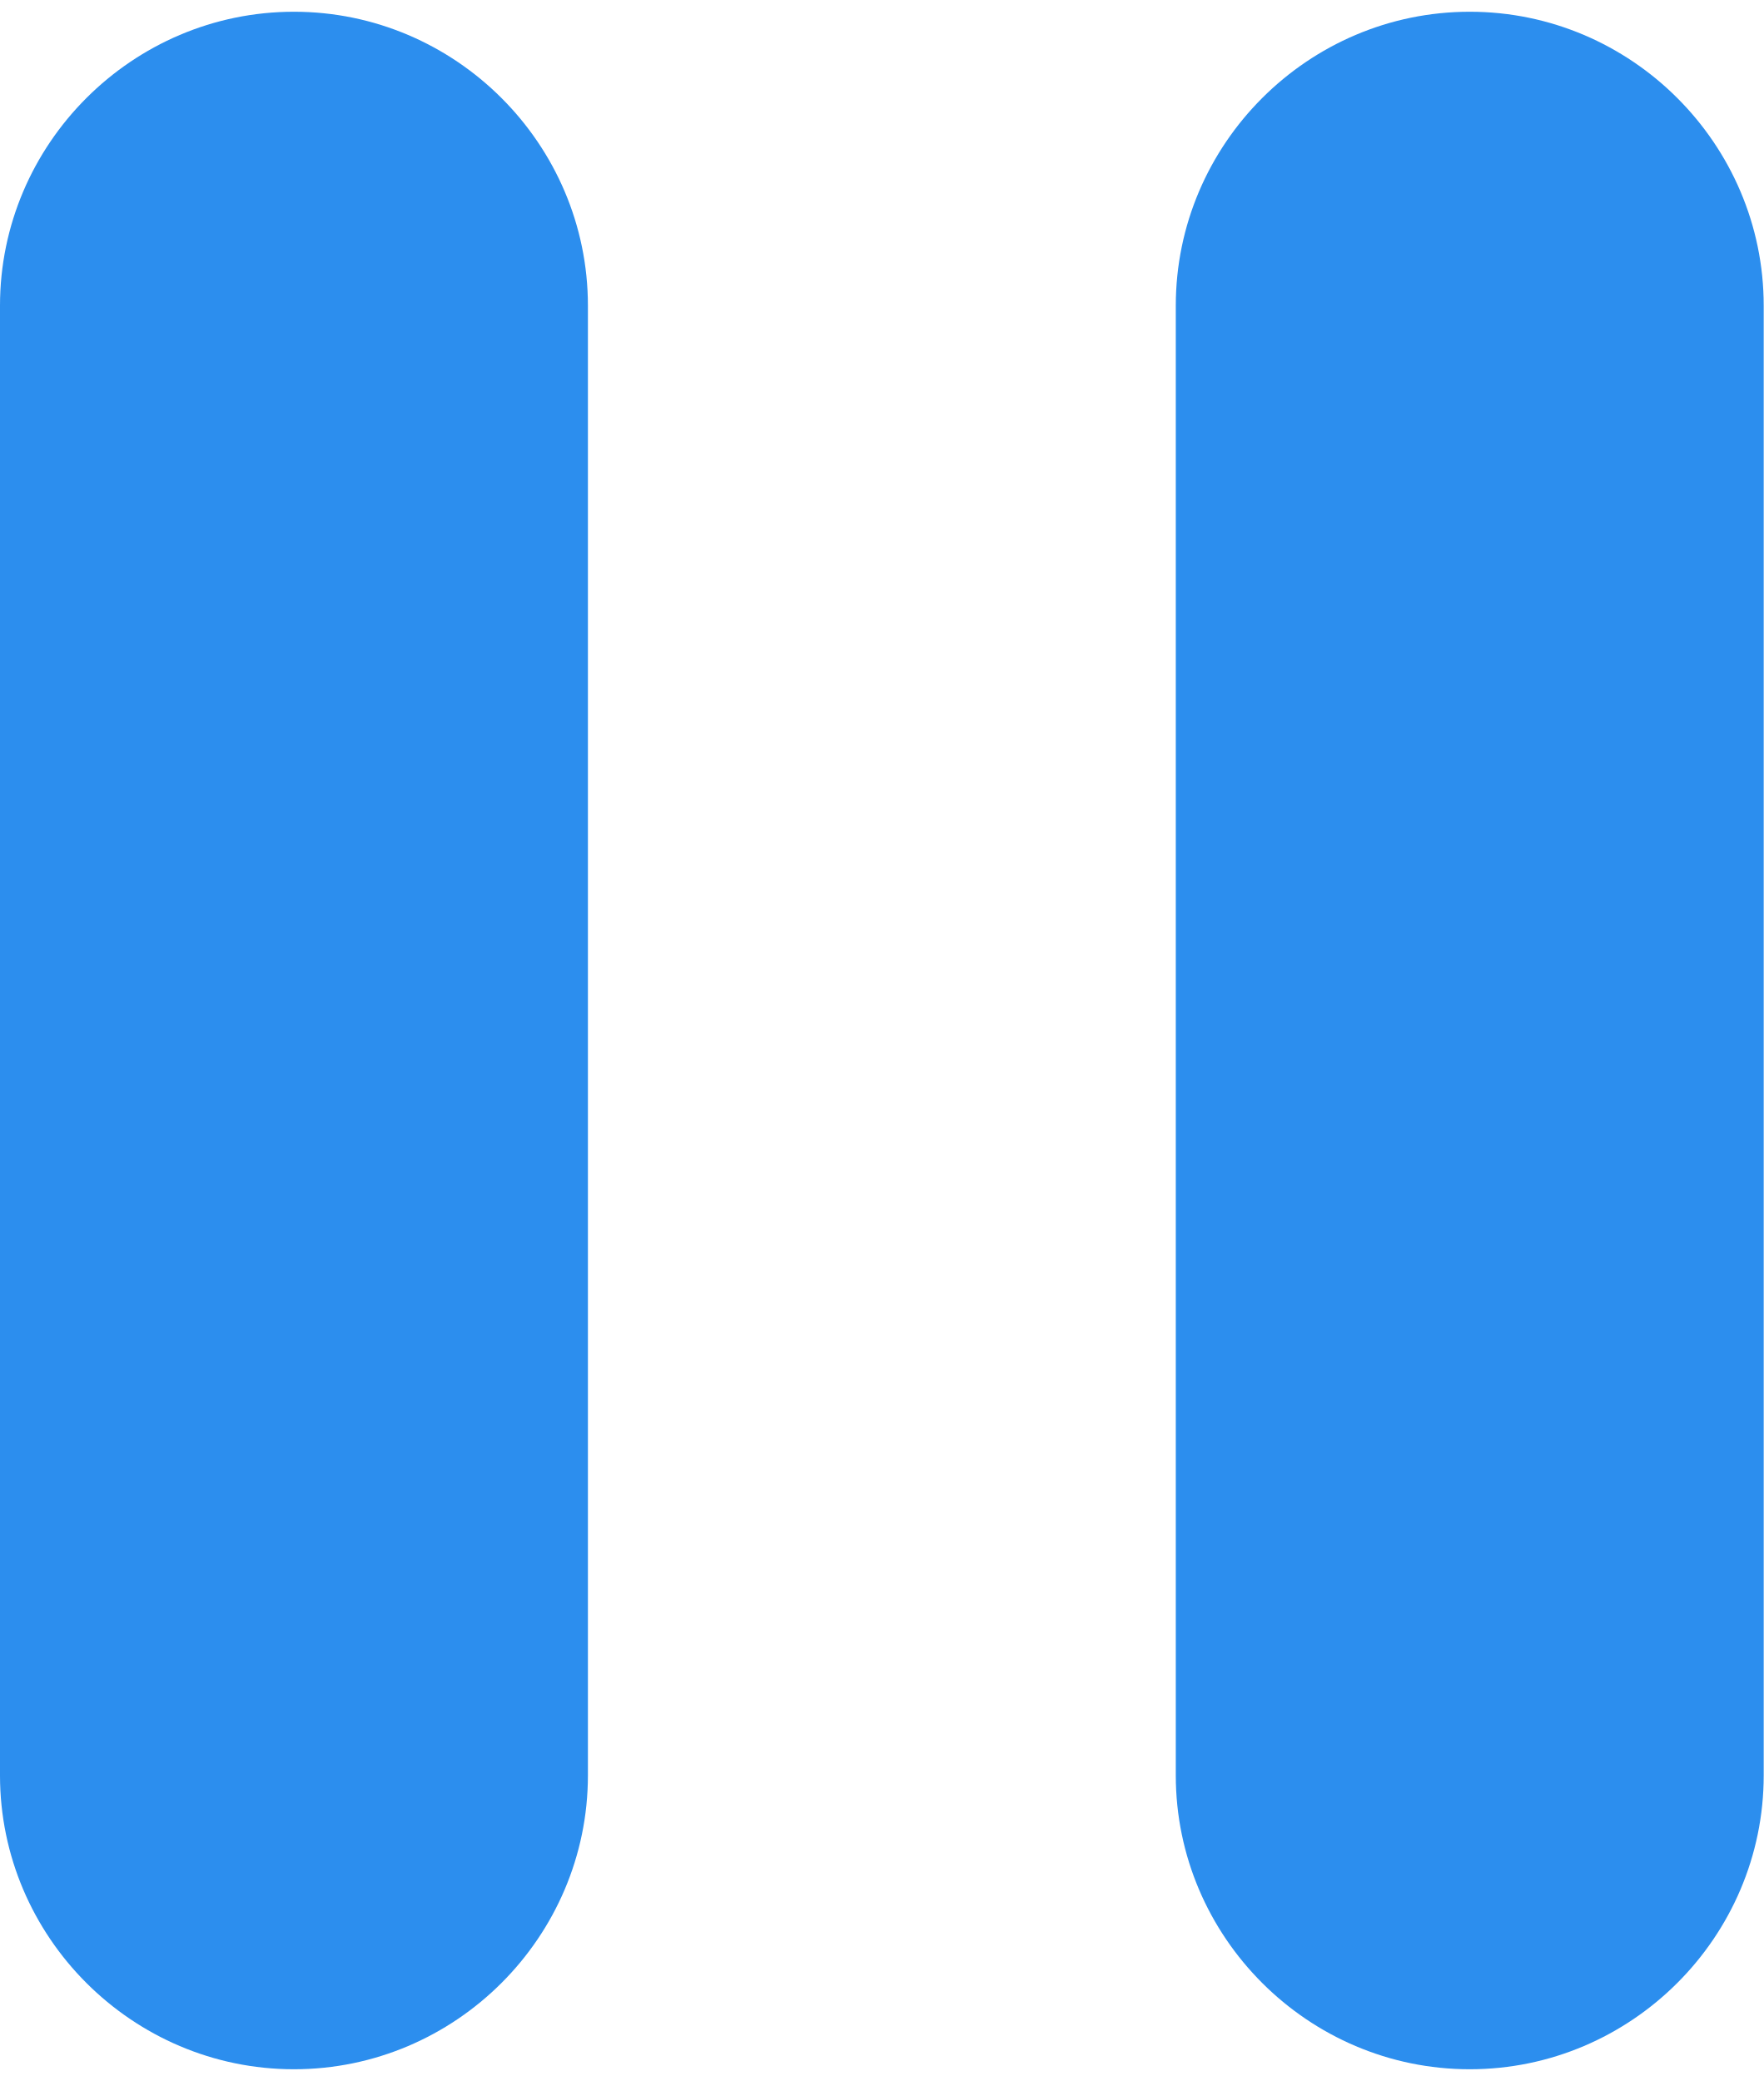
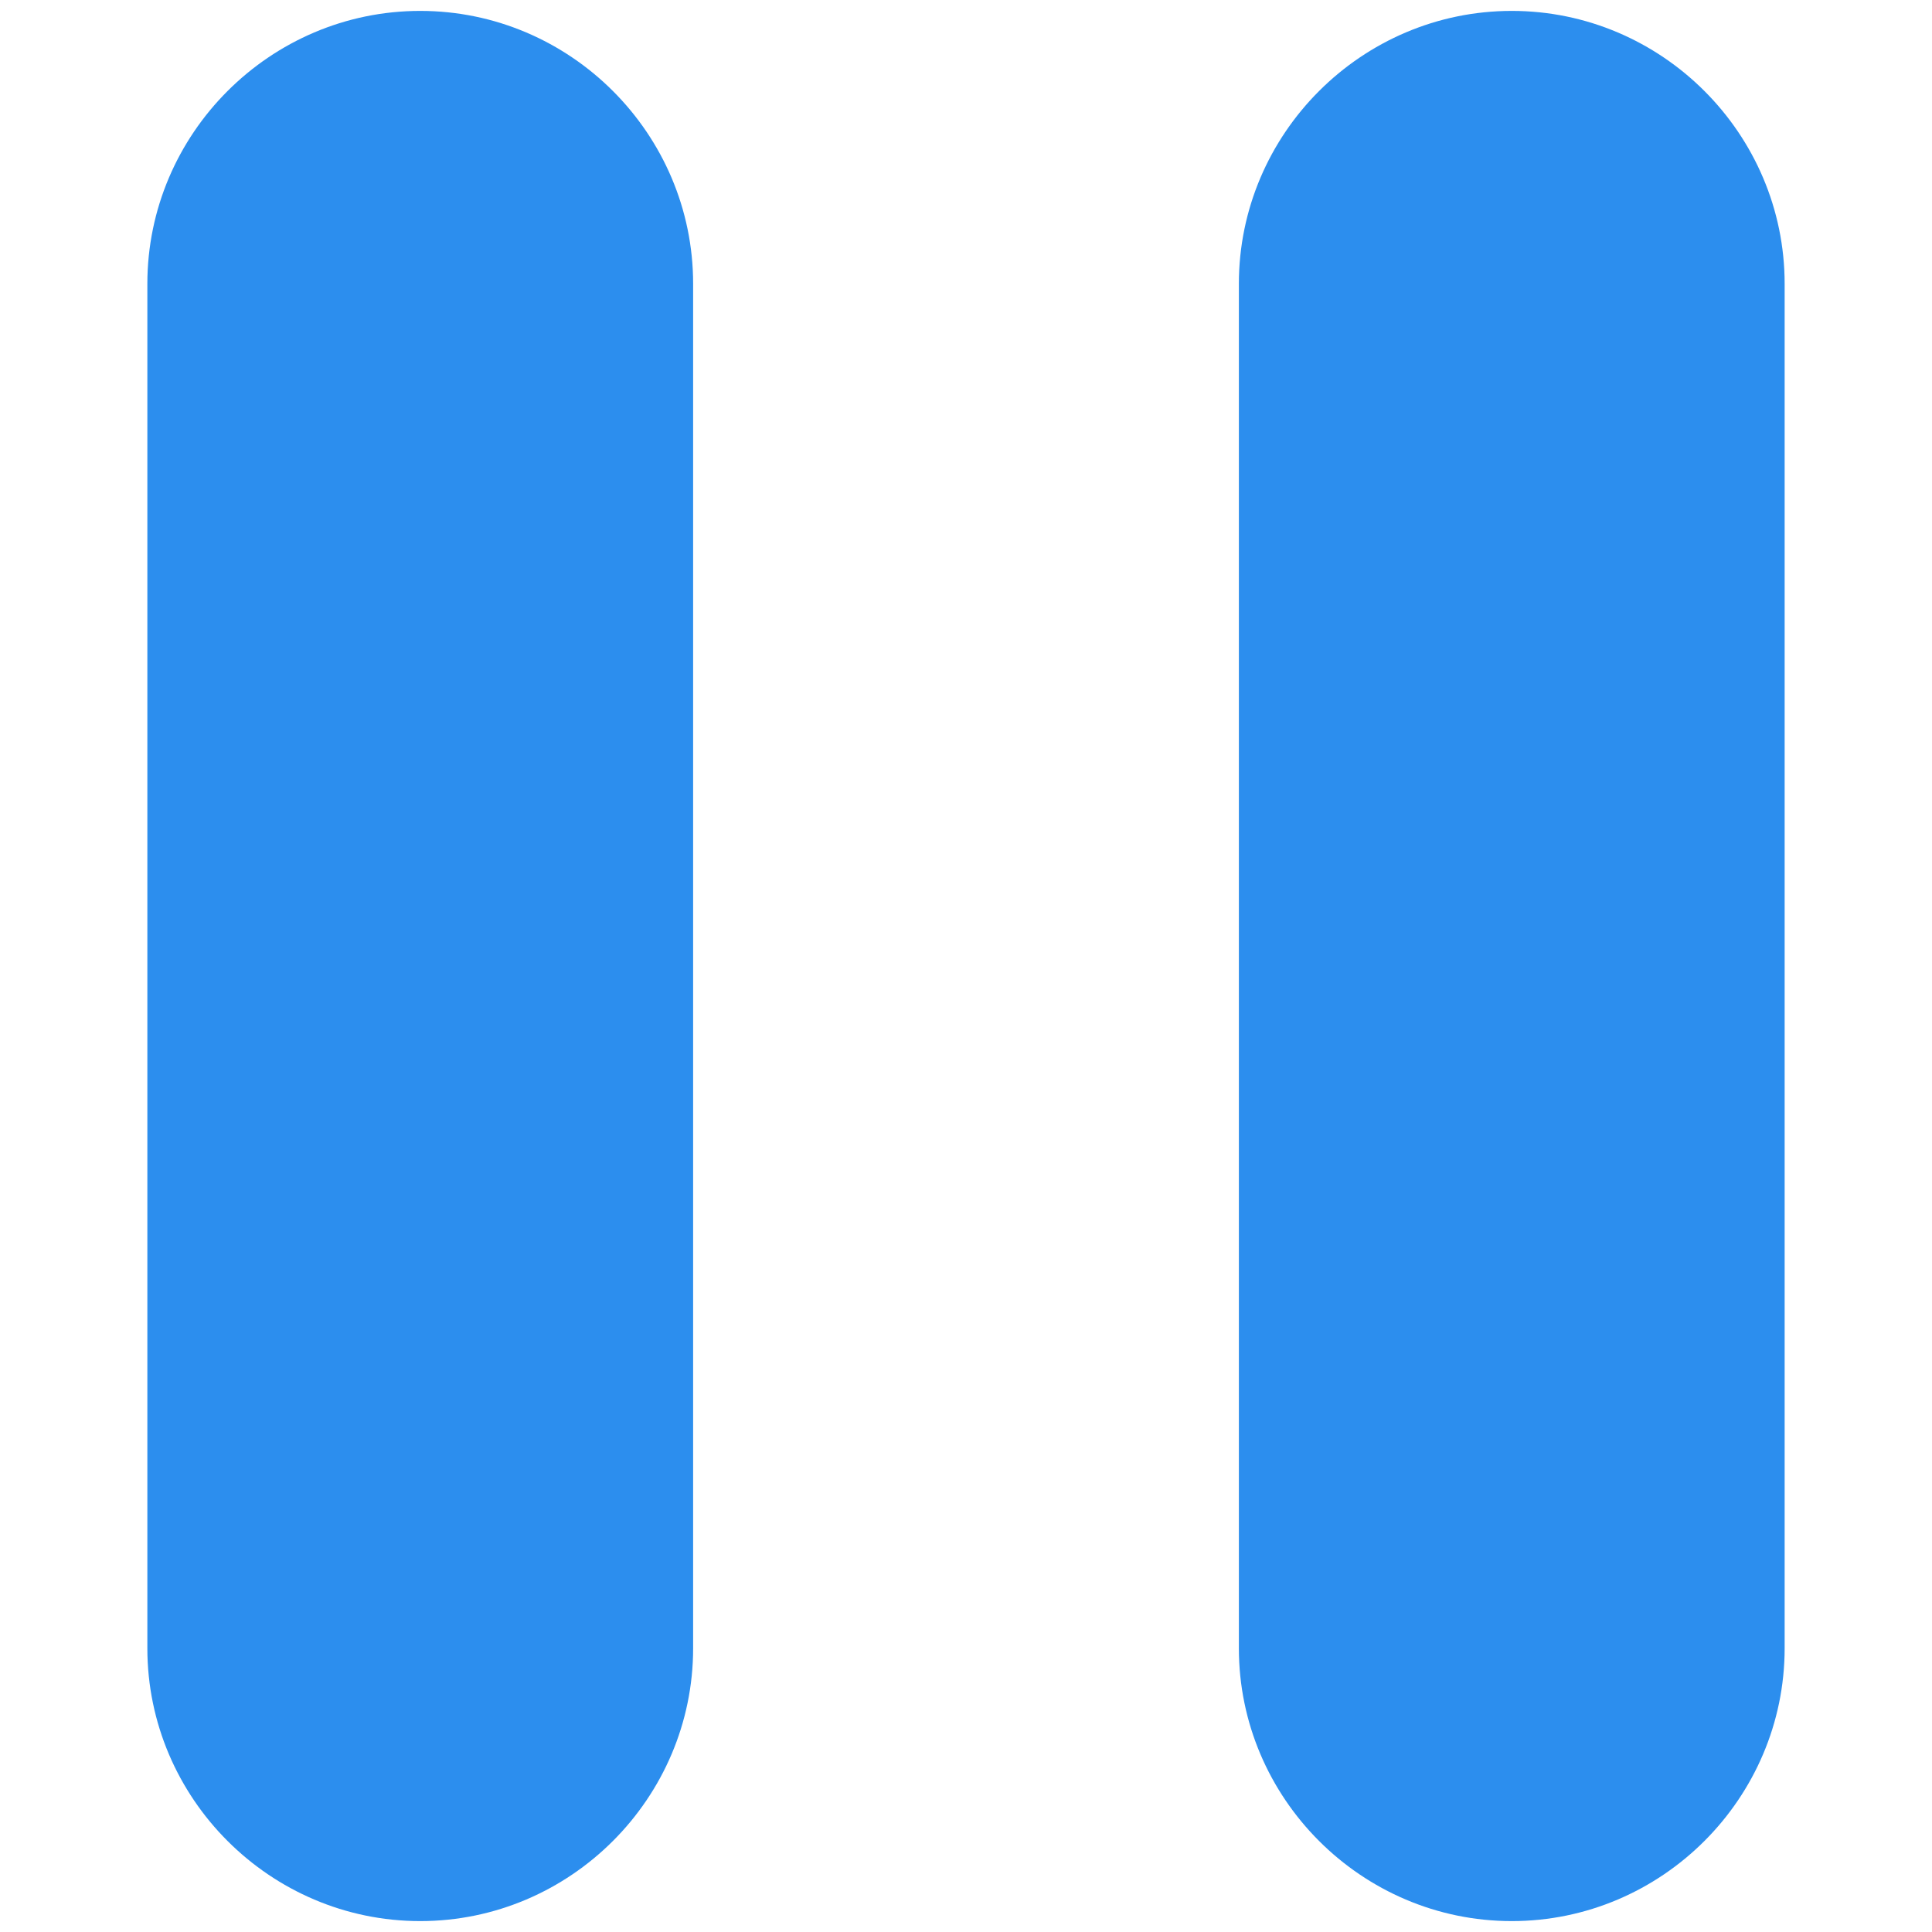
- <svg xmlns="http://www.w3.org/2000/svg" width="50" height="59" viewBox="0 0 50 59" fill="none">
+ <svg xmlns="http://www.w3.org/2000/svg" width="10" height="10" viewBox="0 0 50 59" fill="none">
  <path d="M8.333 58.667C12.917 58.667 16.667 54.917 16.667 50.334V8.667C16.667 4.083 12.917 0.333 8.333 0.333C3.75 0.333 0 4.083 0 8.667V50.334C0 54.917 3.75 58.667 8.333 58.667ZM33.333 8.667V50.334C33.333 54.917 37.083 58.667 41.667 58.667C46.25 58.667 50 54.917 50 50.334V8.667C50 4.083 46.25 0.333 41.667 0.333C37.083 0.333 33.333 4.083 33.333 8.667Z" fill="#2C8EEE" />
</svg>
